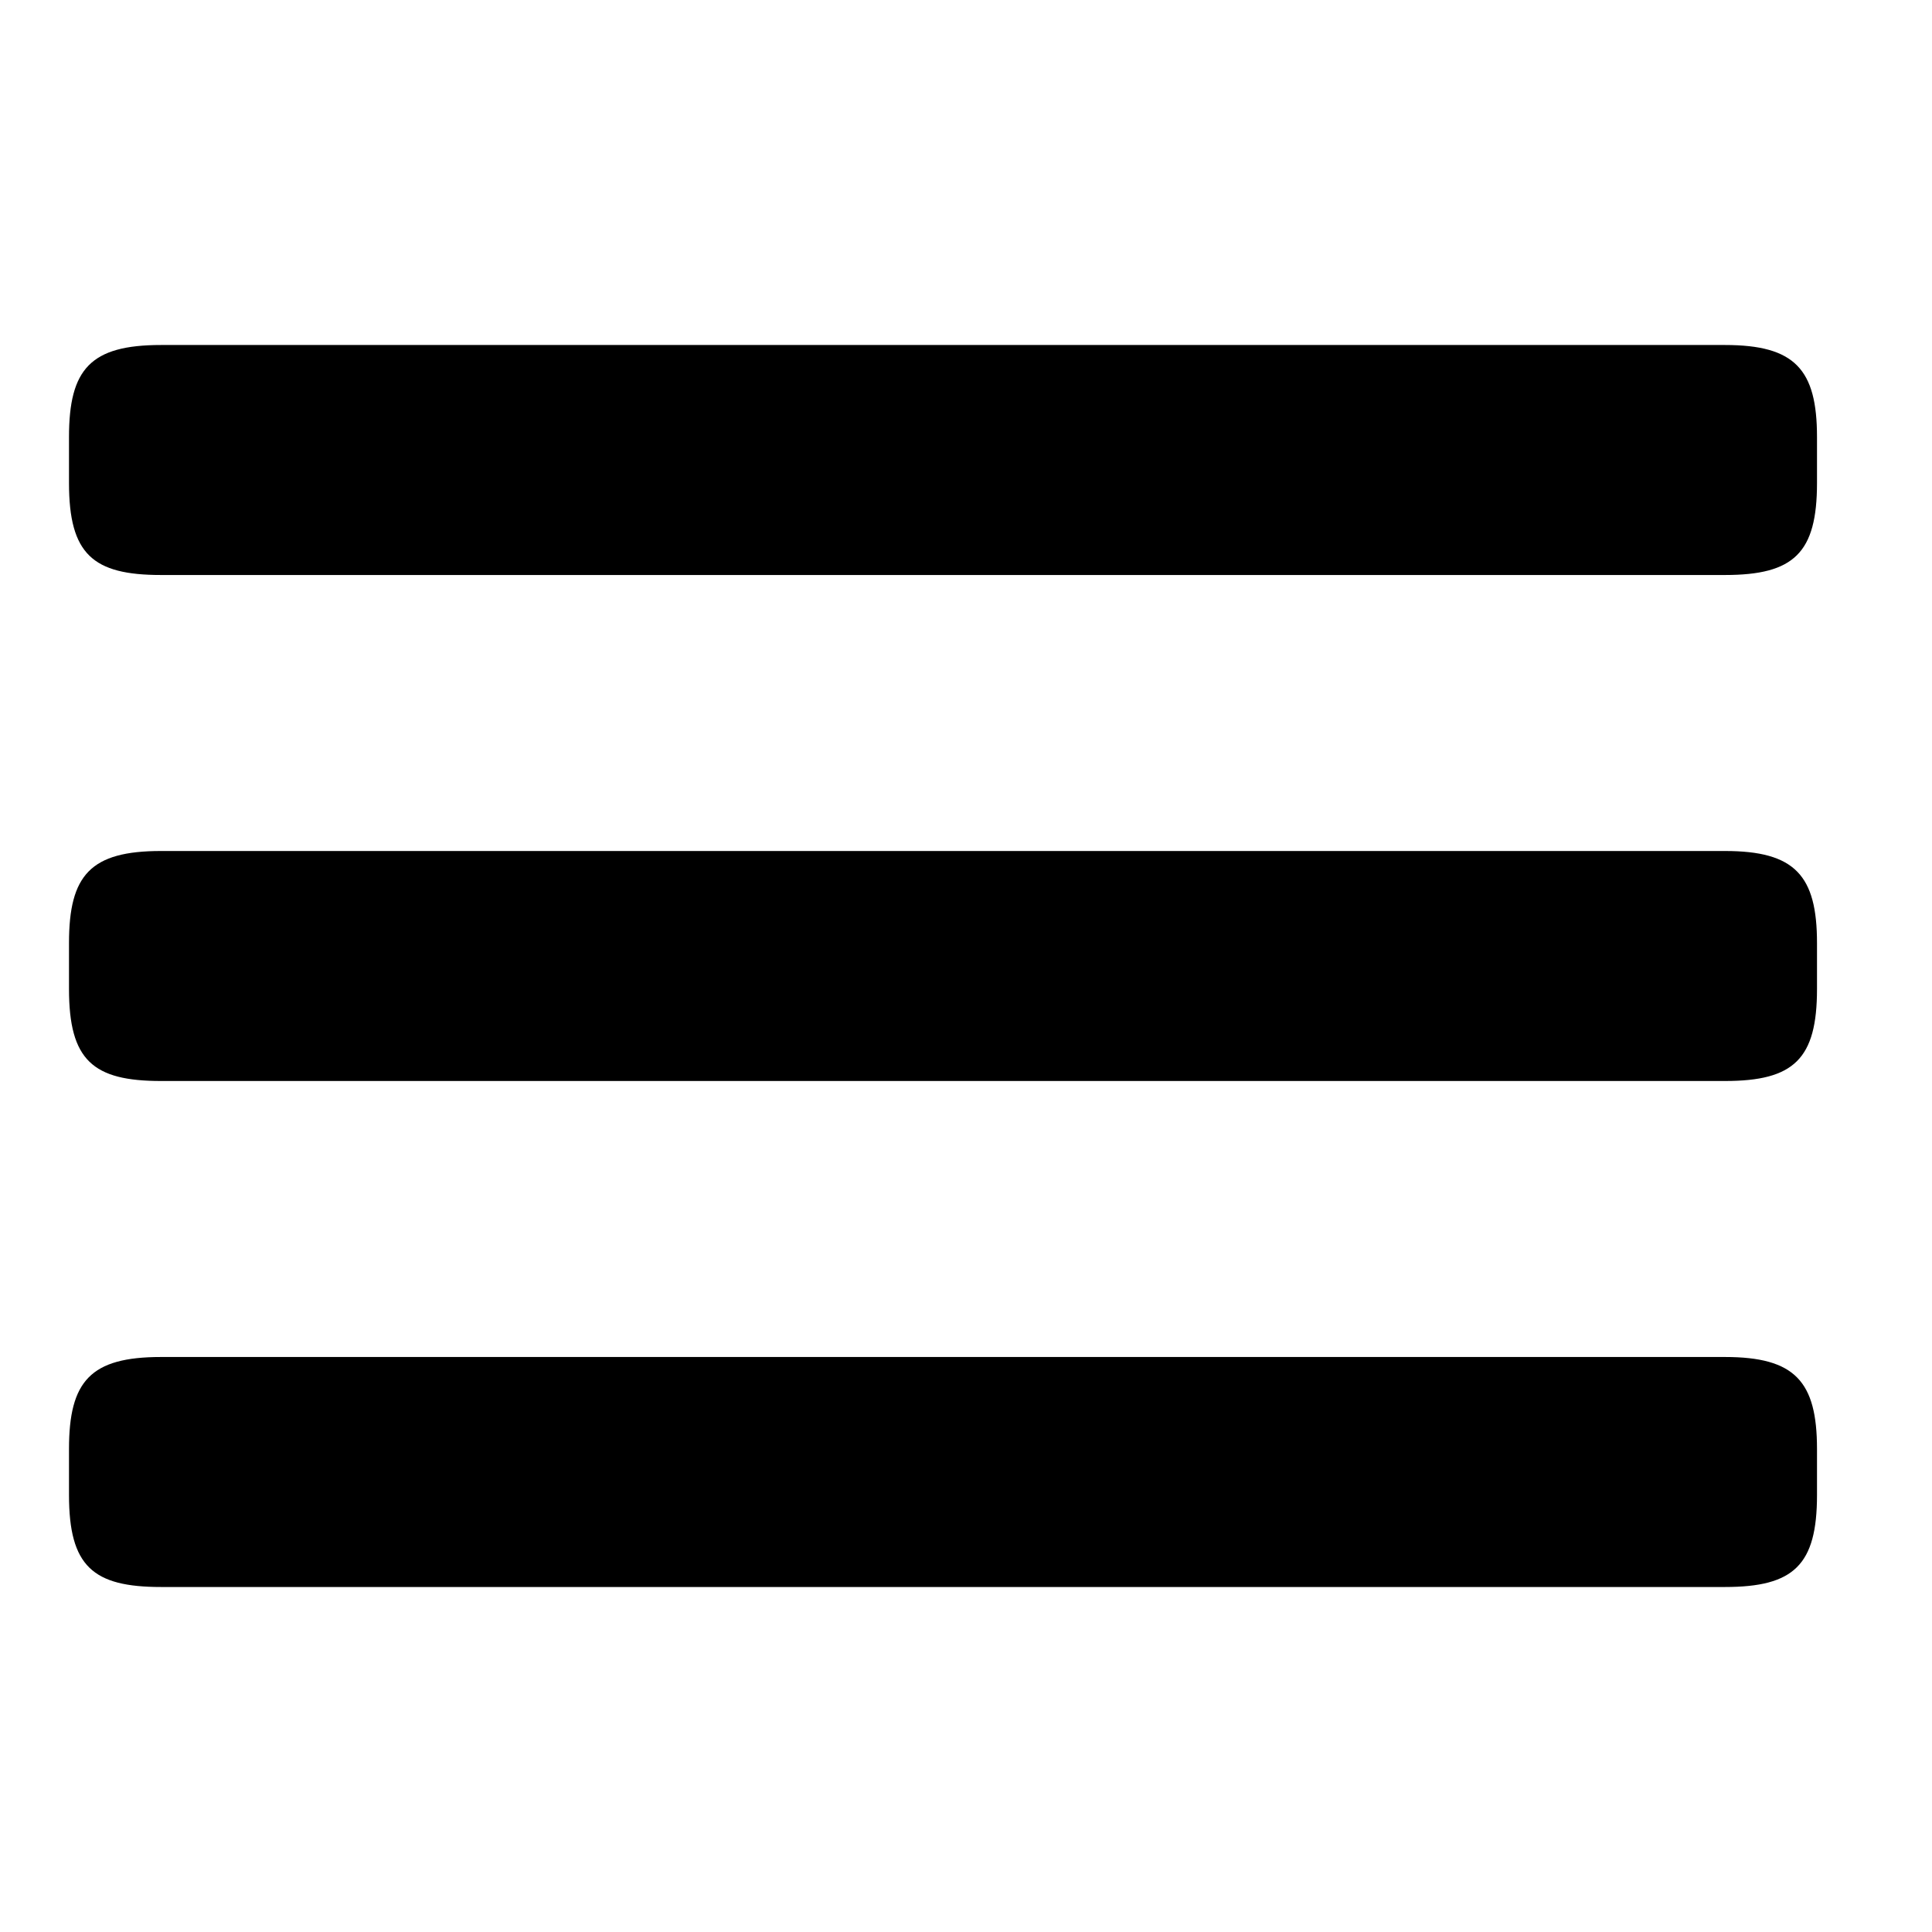
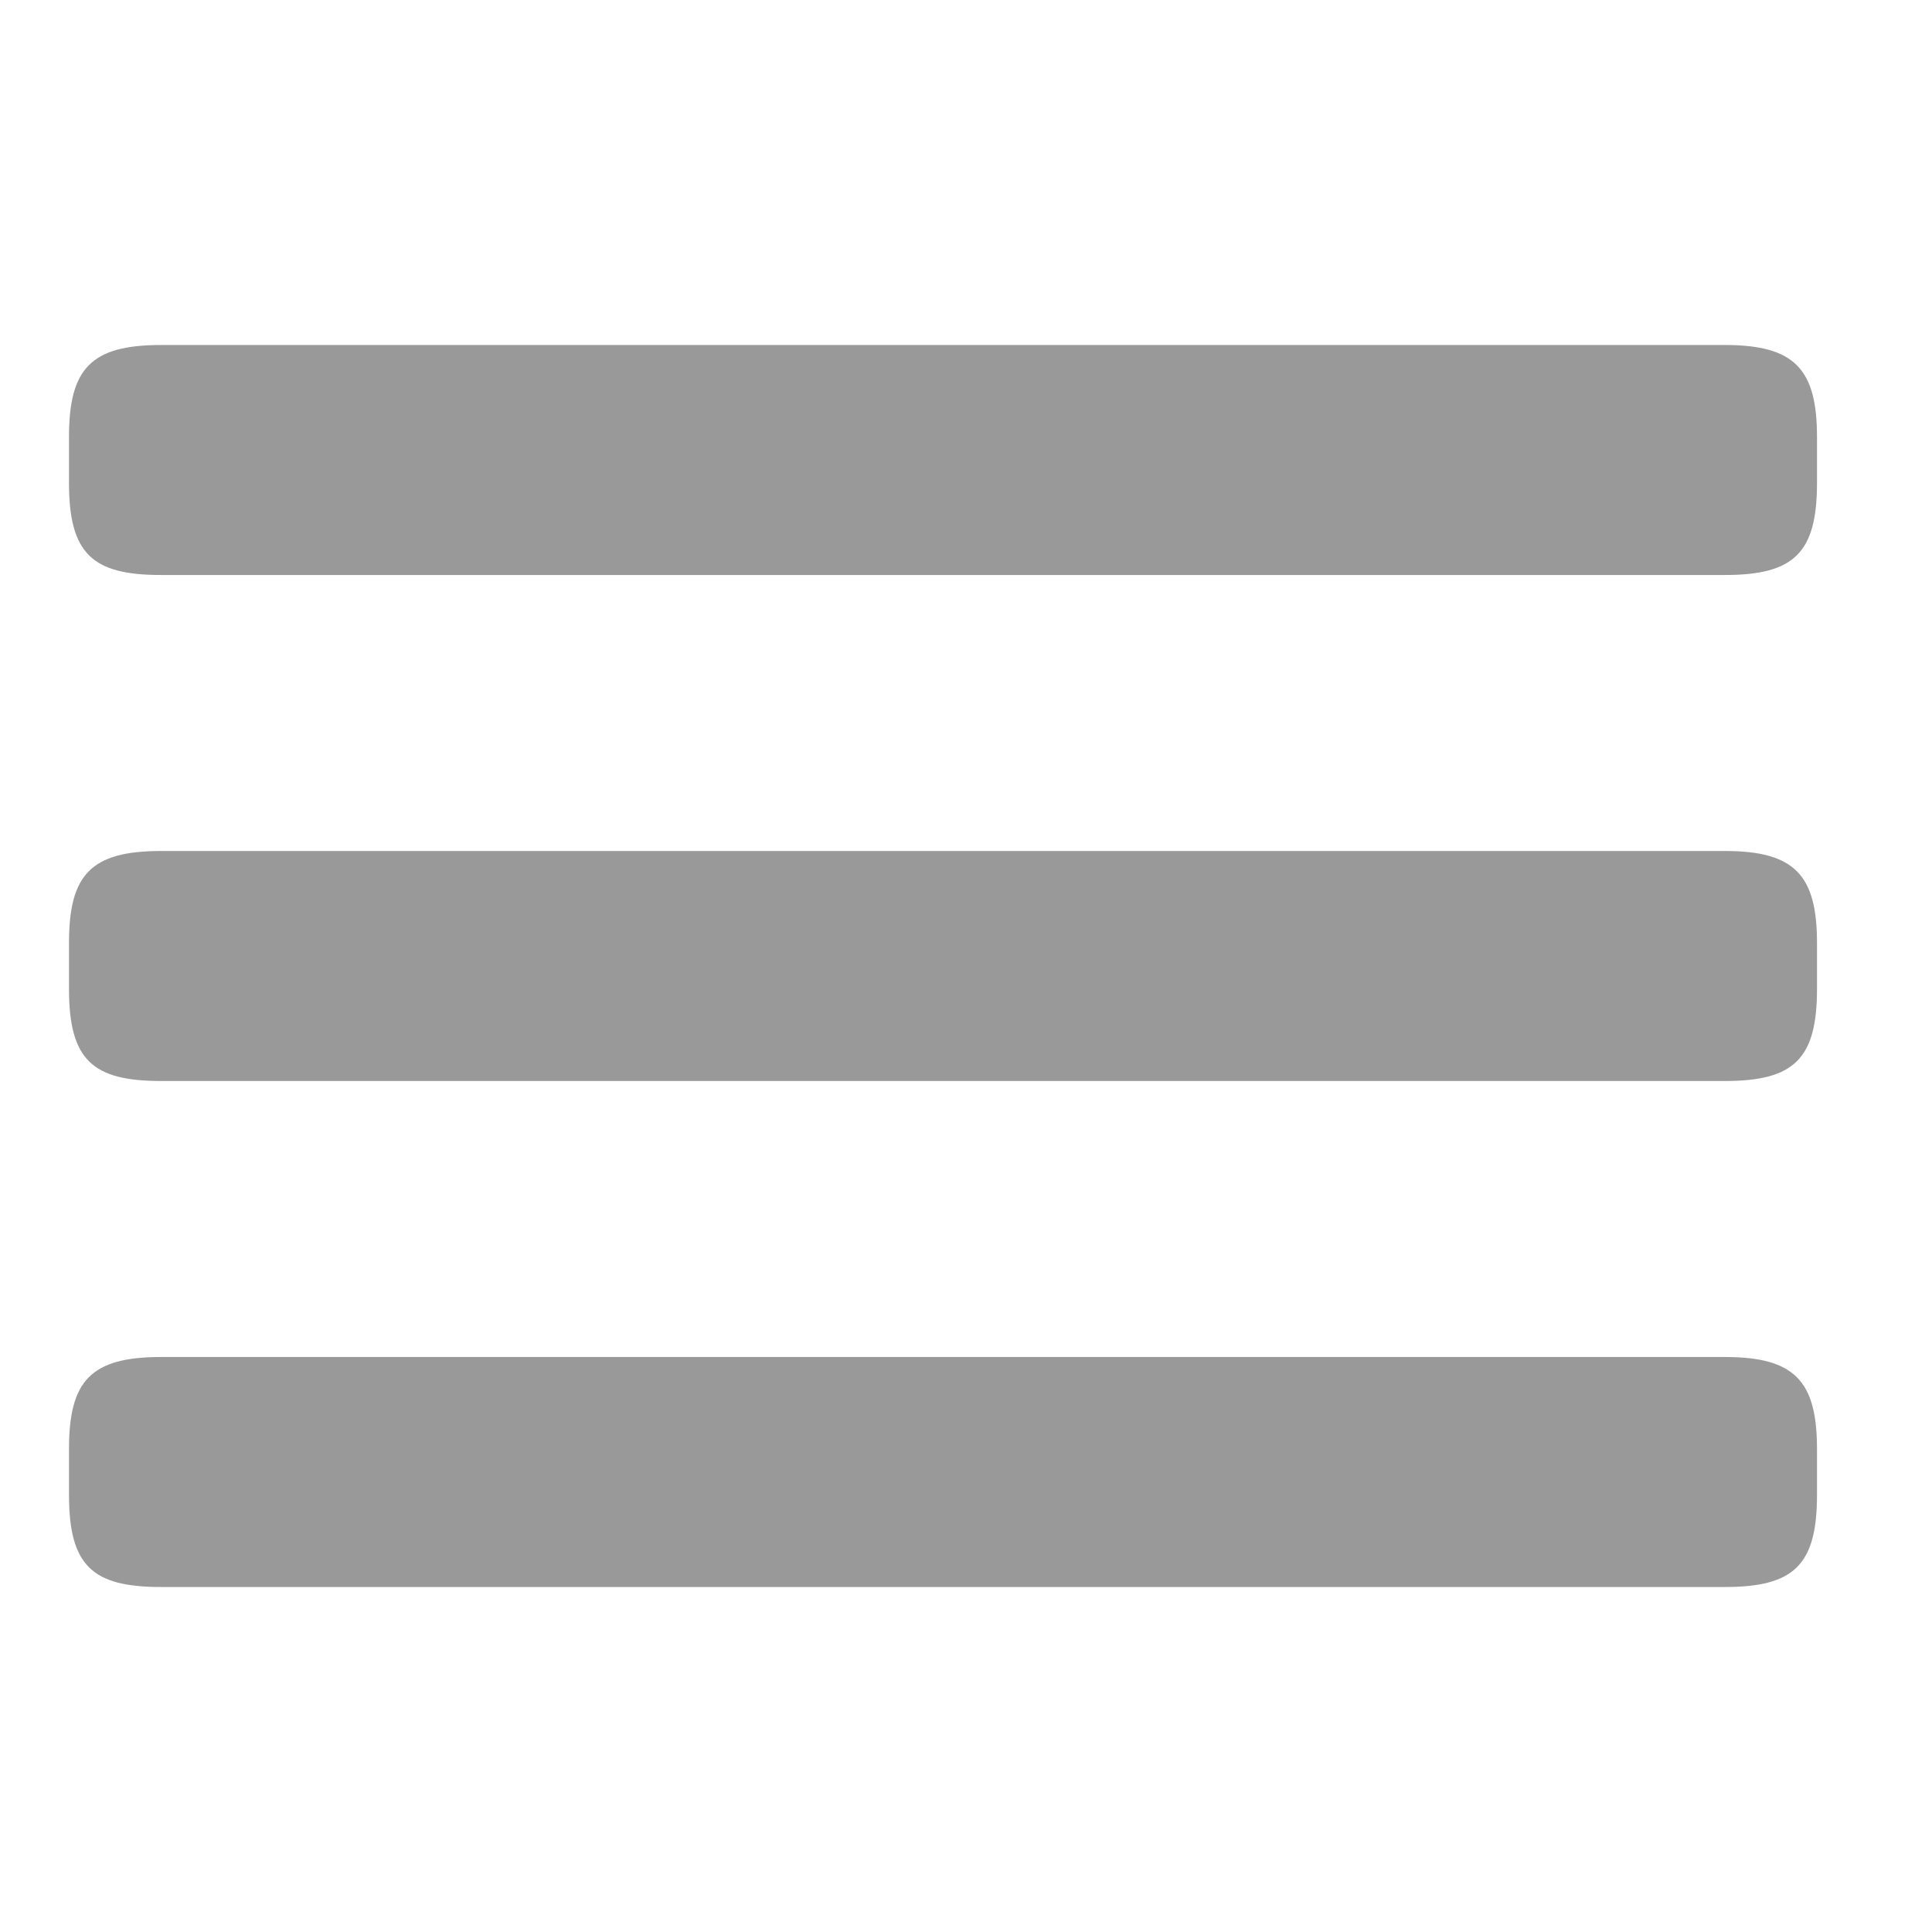
- <svg xmlns="http://www.w3.org/2000/svg" width="24" height="24" fill="#000000" version="1.1" baseProfile="tiny" id="Layer_1" viewBox="0 0 42 42" xml:space="preserve">
+ <svg xmlns="http://www.w3.org/2000/svg" width="18" height="18" fill="#999999" version="1.1" baseProfile="tiny" id="Layer_1" viewBox="0 0 42 42" xml:space="preserve">
  <path d="M39.5,10.5v-1c0-1.47-0.48-2-2-2h-34c-1.53,0-2,0.52-2,2v1c0,1.55,0.52,2,2,2h34C39,12.5,39.5,12.02,39.5,10.5z M39.5,21.5  v-1c0-1.47-0.48-2-2-2h-34c-1.53,0-2,0.52-2,2v1c0,1.55,0.52,2,2,2h34C39,23.5,39.5,23.02,39.5,21.5z M39.5,32.5v-1  c0-1.471-0.48-2-2-2h-34c-1.53,0-2,0.52-2,2v1c0,1.55,0.52,2,2,2h34C39,34.5,39.5,34.02,39.5,32.5z" />
</svg>
